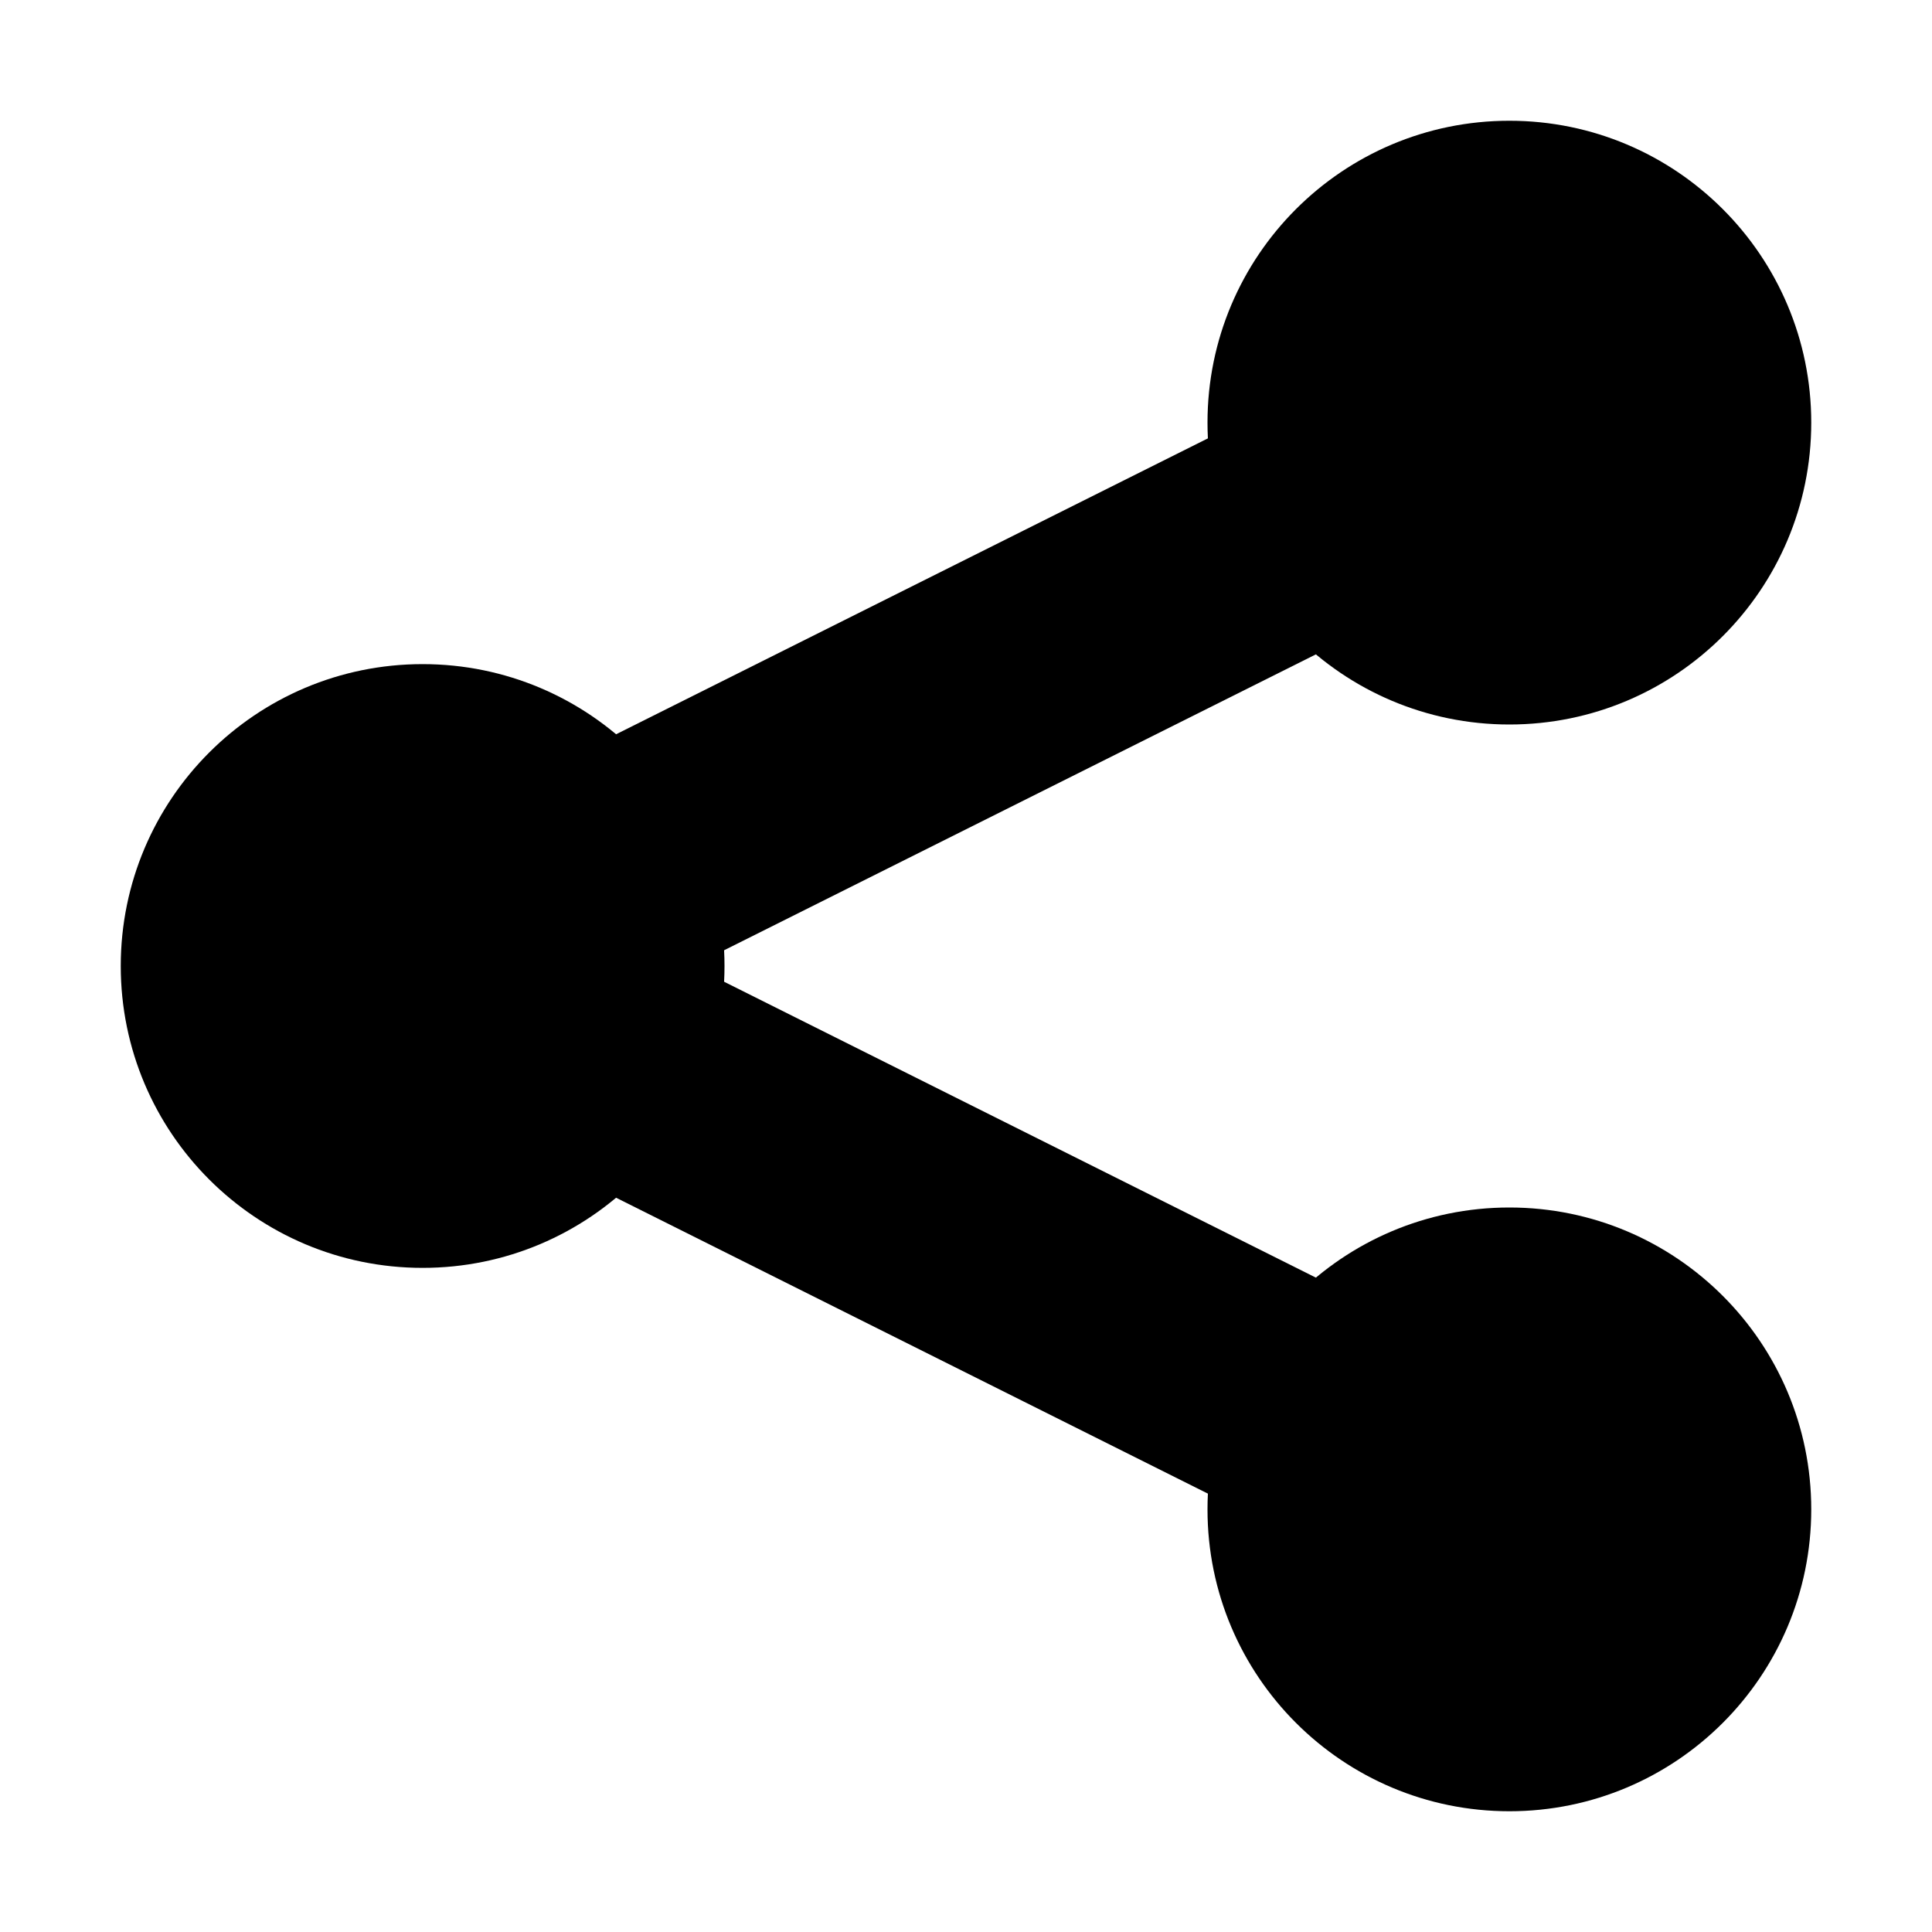
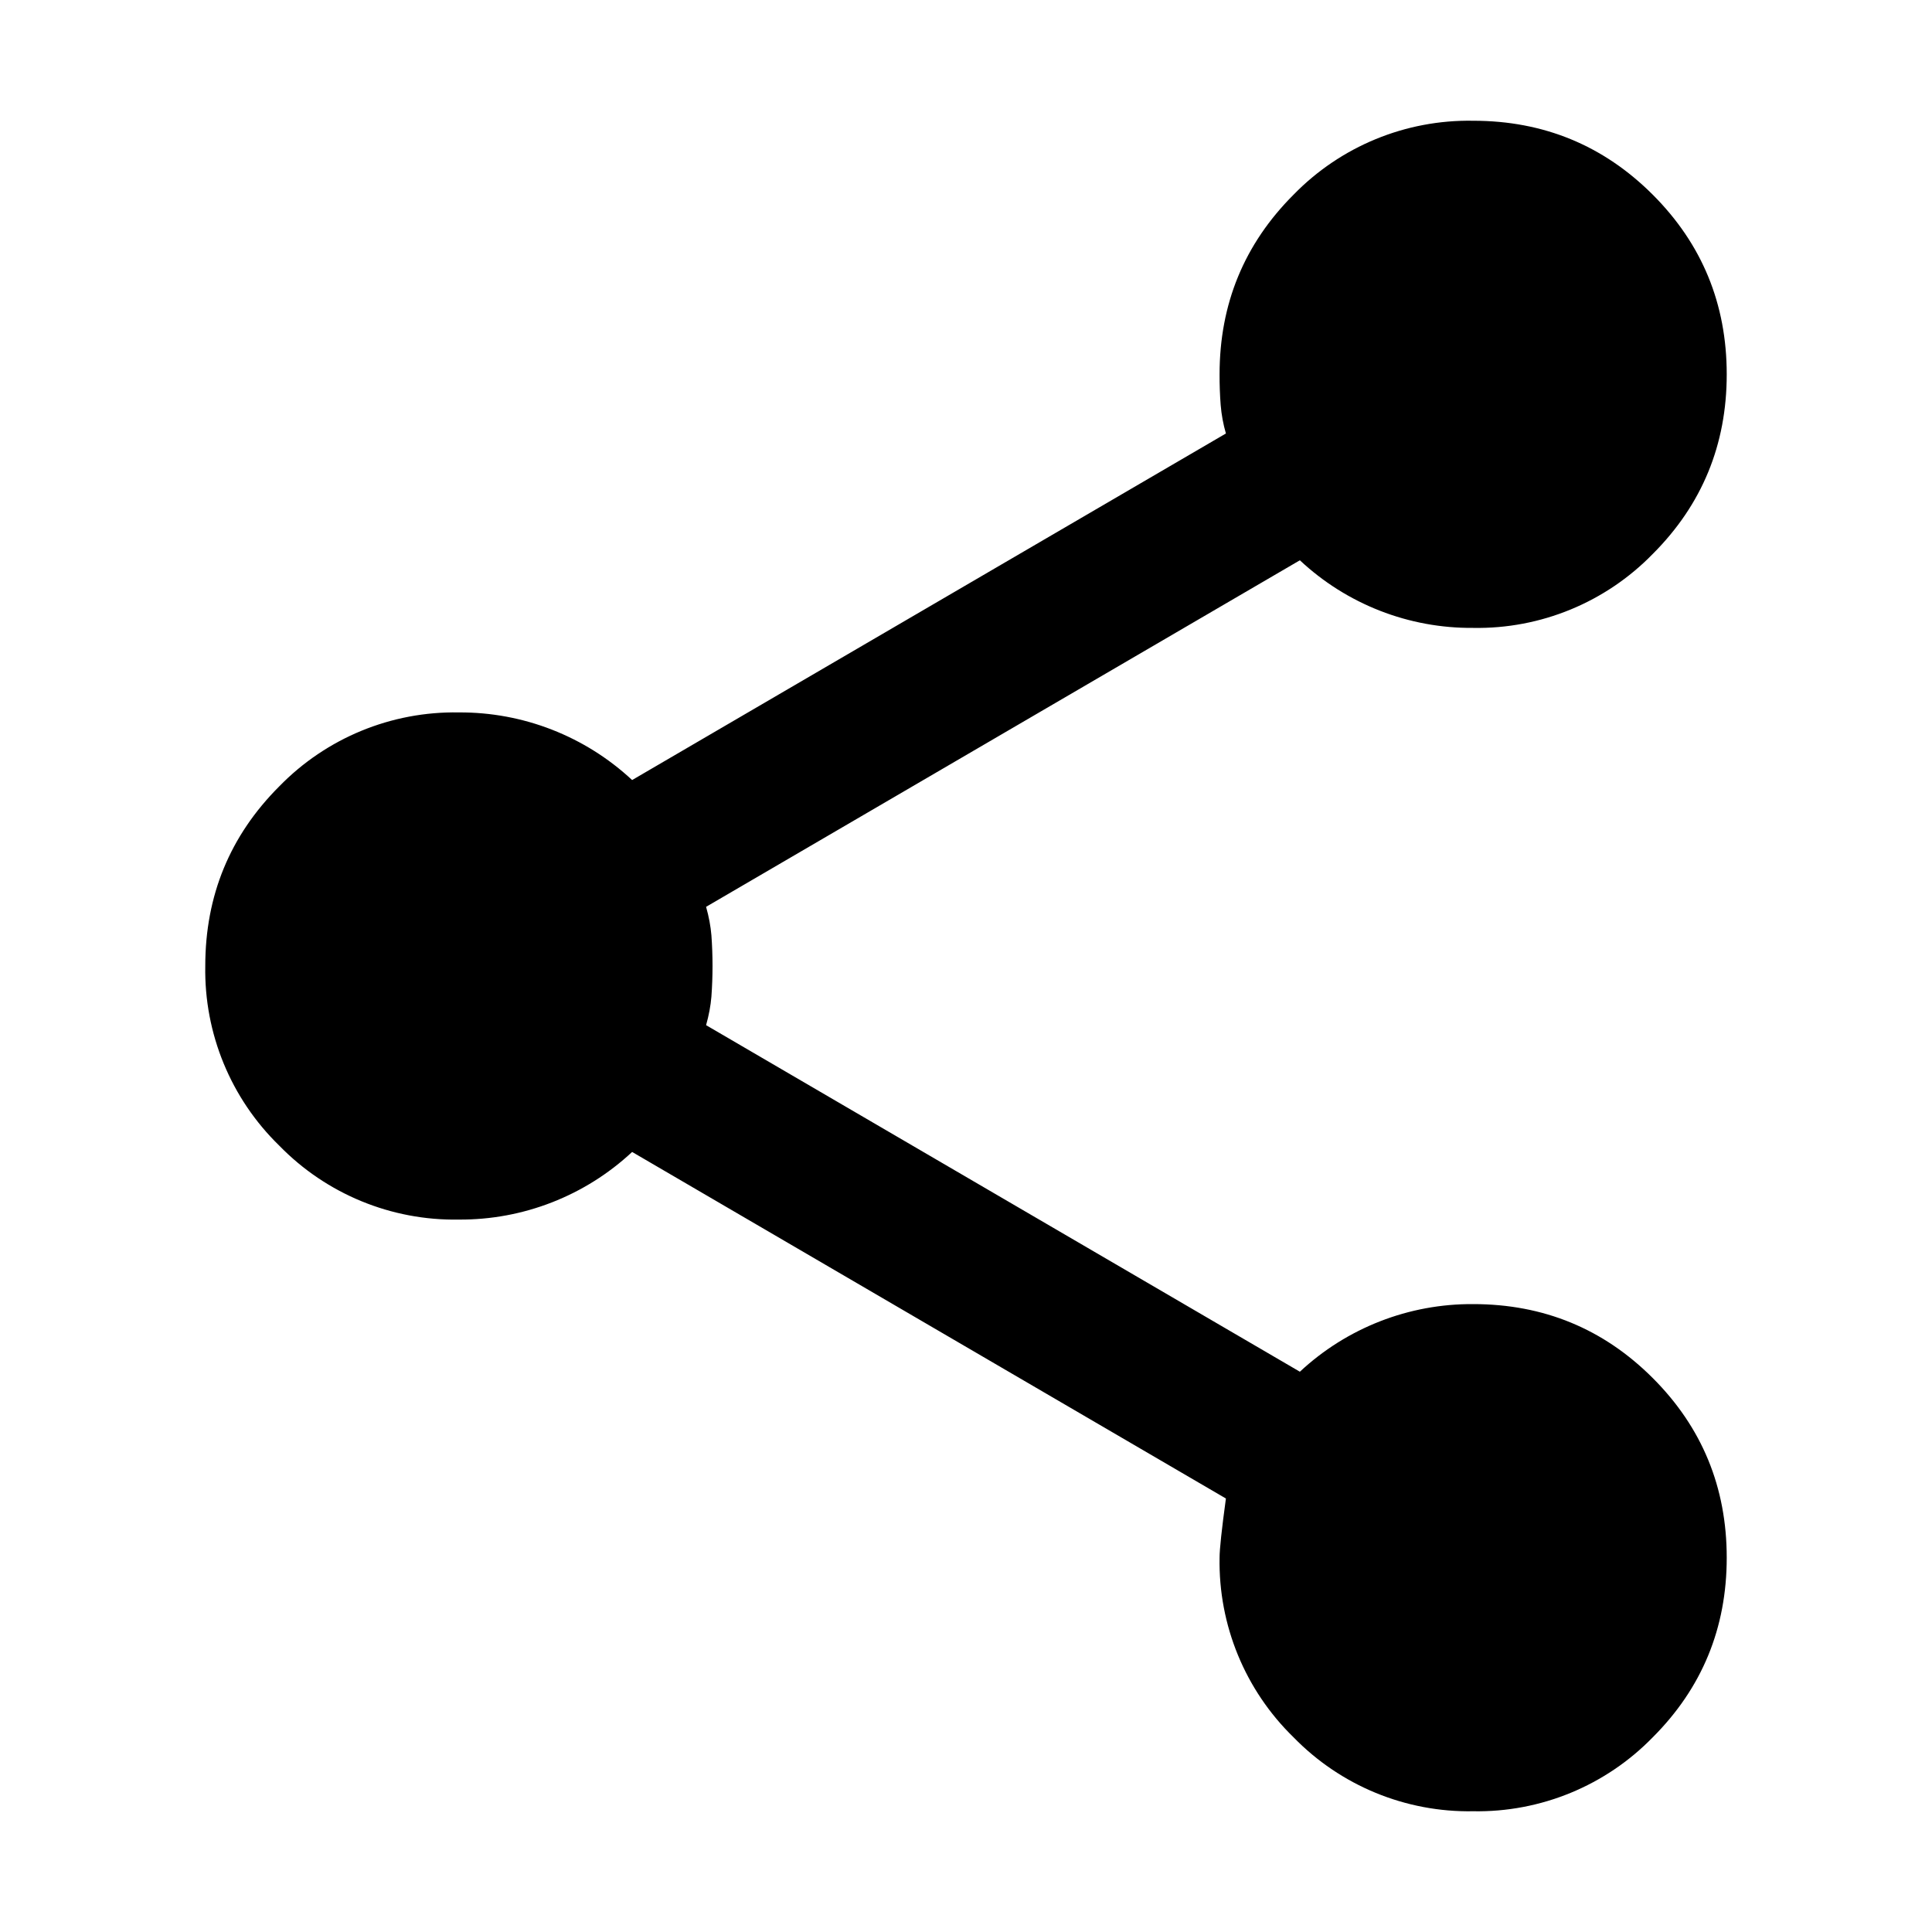
- <svg xmlns="http://www.w3.org/2000/svg" height="16" width="16" version="1.1" viewBox="0 0 16 16">
-   <circle cx="3.5" cy="8" r="2.5" />
-   <circle cy="12.5" cx="12.5" r="2.5" />
-   <circle cx="12.5" cy="3.5" r="2.5" />
-   <path d="m3.5 8 9 4.5m-9-4.5 9-4.5" stroke="#000" stroke-width="2" fill="none" />
+ <svg xmlns="http://www.w3.org/2000/svg" viewBox="0 0 16 16" height="16" width="16" xml:space="preserve" style="fill-rule:evenodd;clip-rule:evenodd;stroke-linejoin:round;stroke-miterlimit:2">
+   <path d="M17 22a2.894 2.894 0 0 1-2.125-.875A2.894 2.894 0 0 1 14 19c0-.1.025-.333.075-.7L7.05 14.2A2.977 2.977 0 0 1 5 15a2.894 2.894 0 0 1-2.125-.875A2.894 2.894 0 0 1 2 12c0-.833.292-1.542.875-2.125A2.894 2.894 0 0 1 5 9a2.982 2.982 0 0 1 2.05.8l7.025-4.1a1.708 1.708 0 0 1-.062-.337A4.455 4.455 0 0 1 14 5c0-.833.292-1.542.875-2.125A2.894 2.894 0 0 1 17 2c.833 0 1.542.292 2.125.875S20 4.167 20 5s-.292 1.542-.875 2.125A2.894 2.894 0 0 1 17 8a2.964 2.964 0 0 1-2.05-.8l-7.025 4.1c.033.117.054.229.063.337a4.993 4.993 0 0 1 0 .725c-.009.109-.03.221-.063.338l7.025 4.1A2.977 2.977 0 0 1 17 16c.833 0 1.542.292 2.125.875S20 18.167 20 19s-.292 1.542-.875 2.125A2.894 2.894 0 0 1 17 22Z" style="fill-rule:nonzero" transform="matrix(.7 0 0 .7 .3 -.4)" />
</svg>
